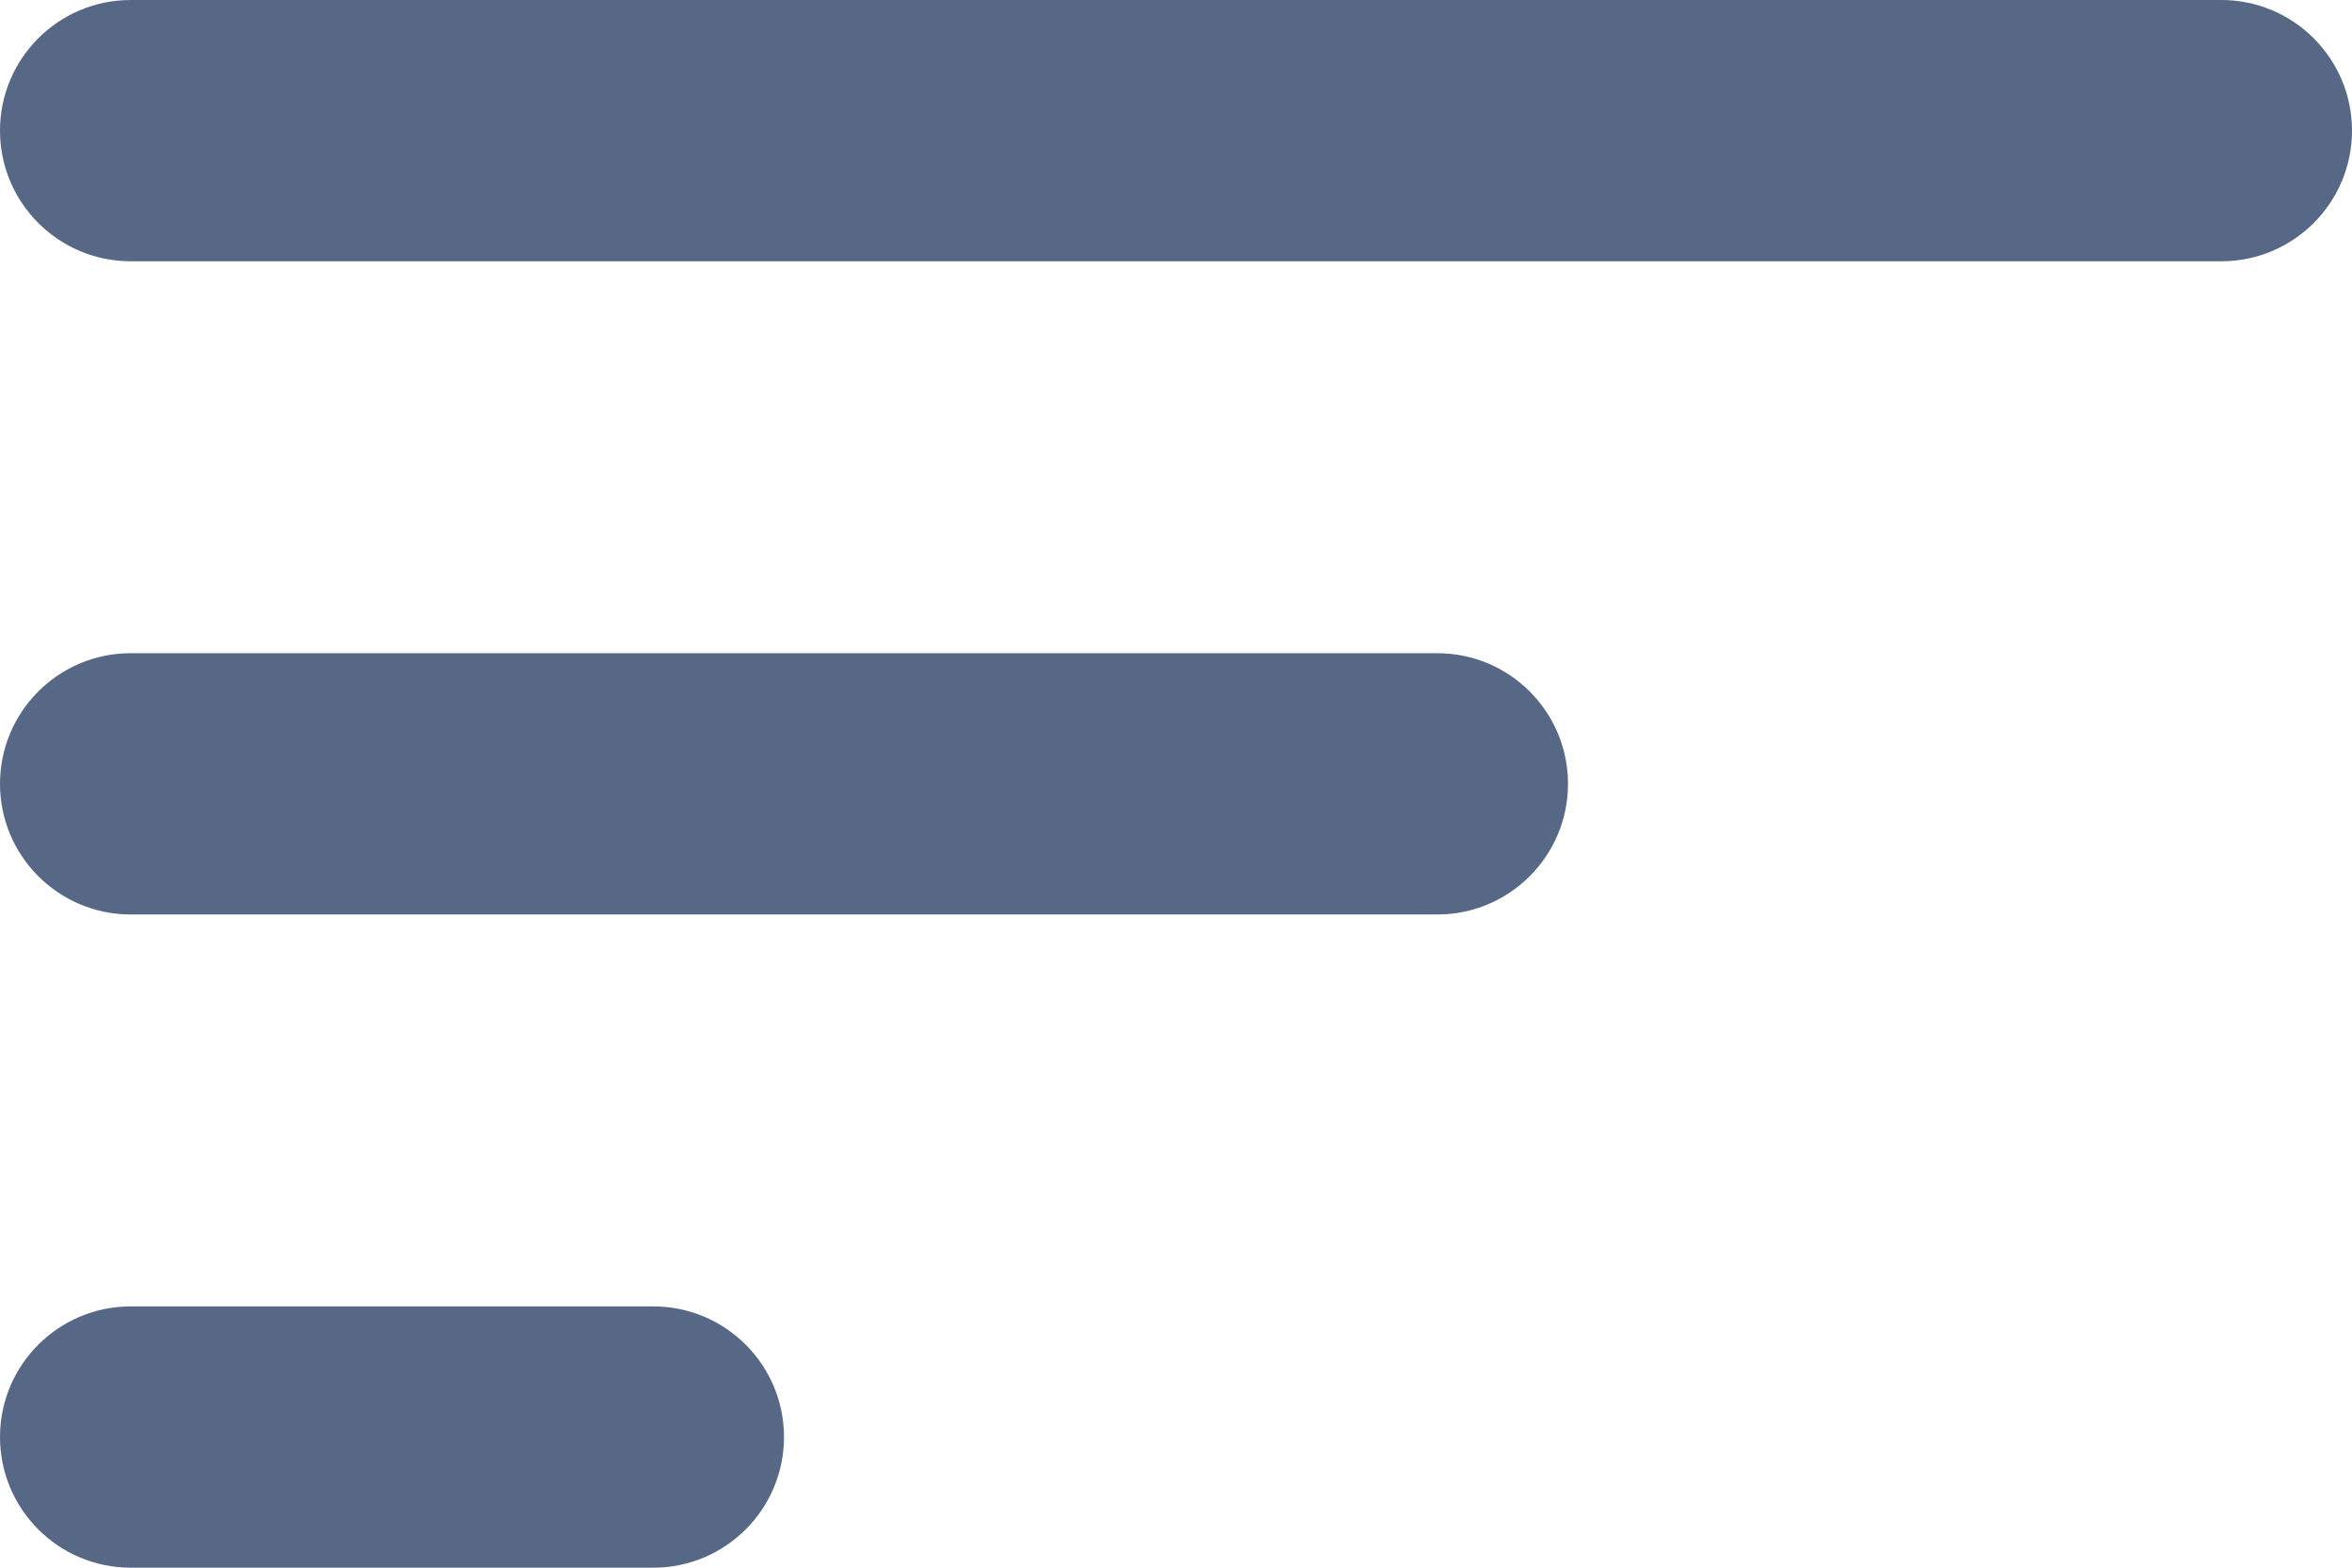
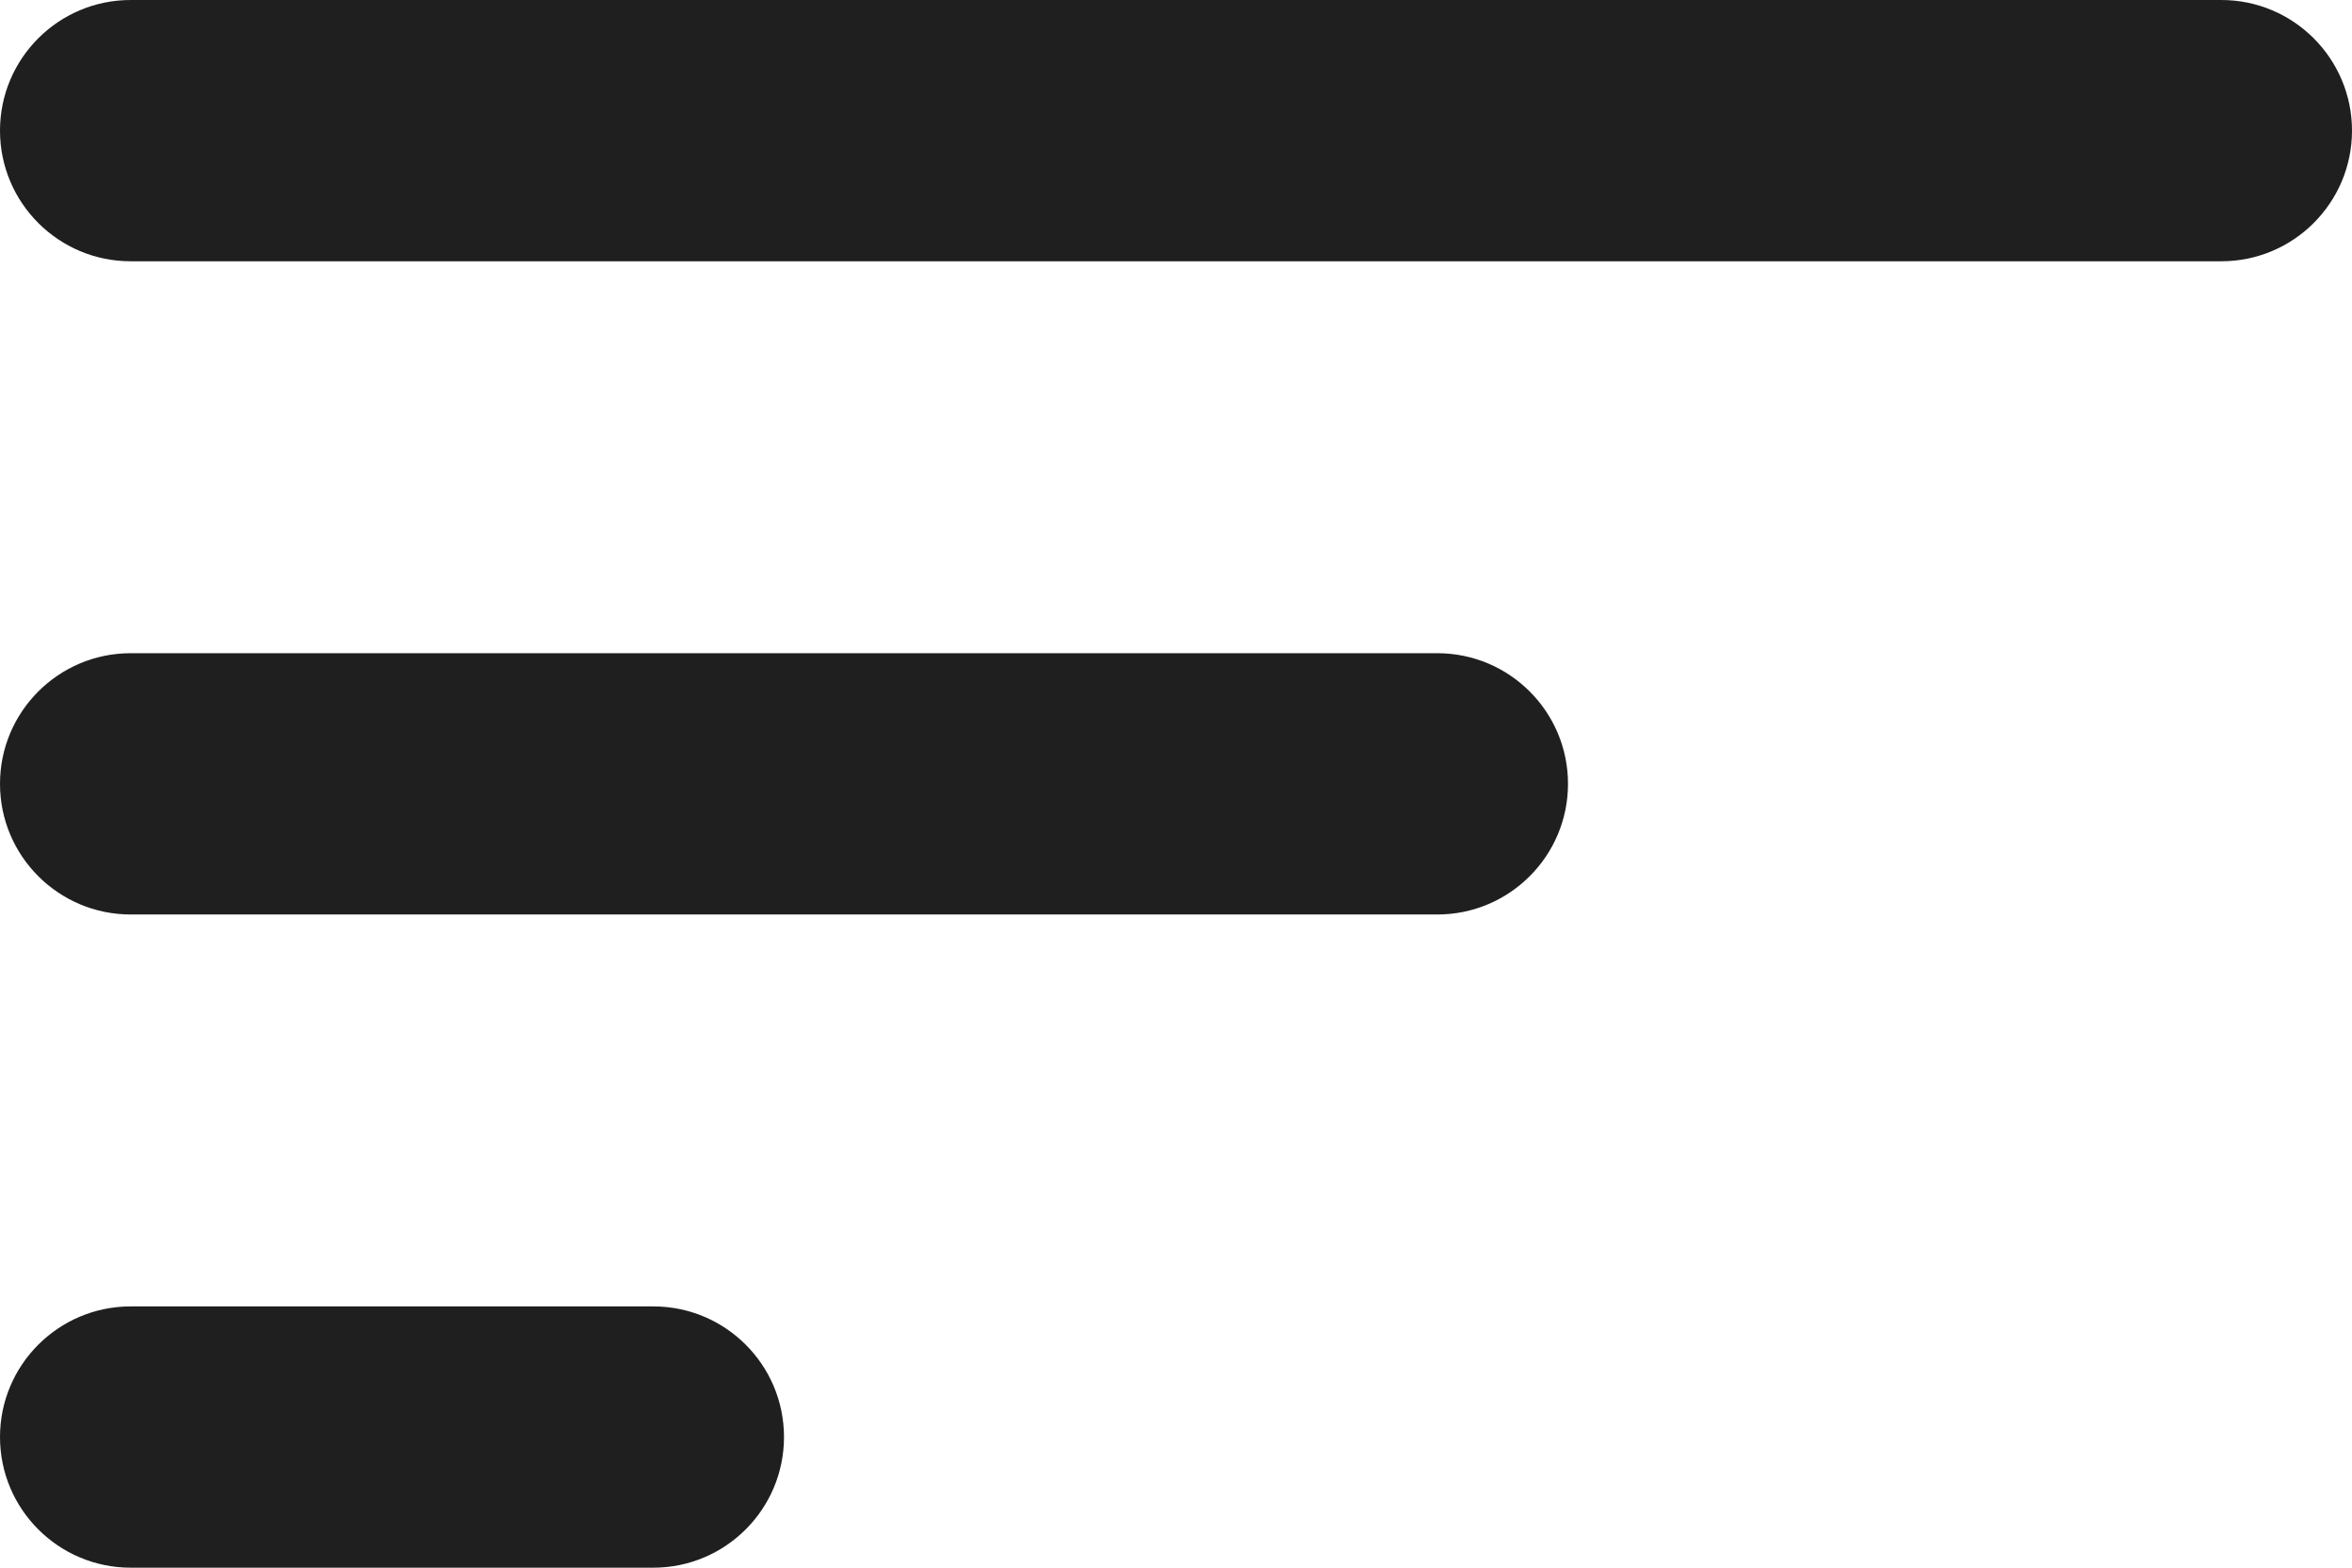
<svg xmlns="http://www.w3.org/2000/svg" width="18" height="12" viewBox="0 0 18 12" fill="none">
-   <path d="M0 6C0 6.552 0.448 7 1 7H11C11.552 7 12 6.552 12 6V6C12 5.448 11.552 5 11 5H1C0.448 5 0 5.448 0 6V6ZM1 0C0.448 0 0 0.448 0 1V1C0 1.552 0.448 2 1 2H17C17.552 2 18 1.552 18 1V1C18 0.448 17.552 0 17 0H1ZM0 11C0 11.552 0.448 12 1 12H5C5.552 12 6 11.552 6 11V11C6 10.448 5.552 10 5 10H1C0.448 10 0 10.448 0 11V11Z" fill="#566885" />
+   <path d="M0 6C0 6.552 0.448 7 1 7H11C11.552 7 12 6.552 12 6V6C12 5.448 11.552 5 11 5H1C0.448 5 0 5.448 0 6V6ZM1 0C0.448 0 0 0.448 0 1V1C0 1.552 0.448 2 1 2H17C17.552 2 18 1.552 18 1V1C18 0.448 17.552 0 17 0H1ZM0 11C0 11.552 0.448 12 1 12H5C5.552 12 6 11.552 6 11V11C6 10.448 5.552 10 5 10H1C0.448 10 0 10.448 0 11V11Z" fill="#1f1f1f" />
</svg>
